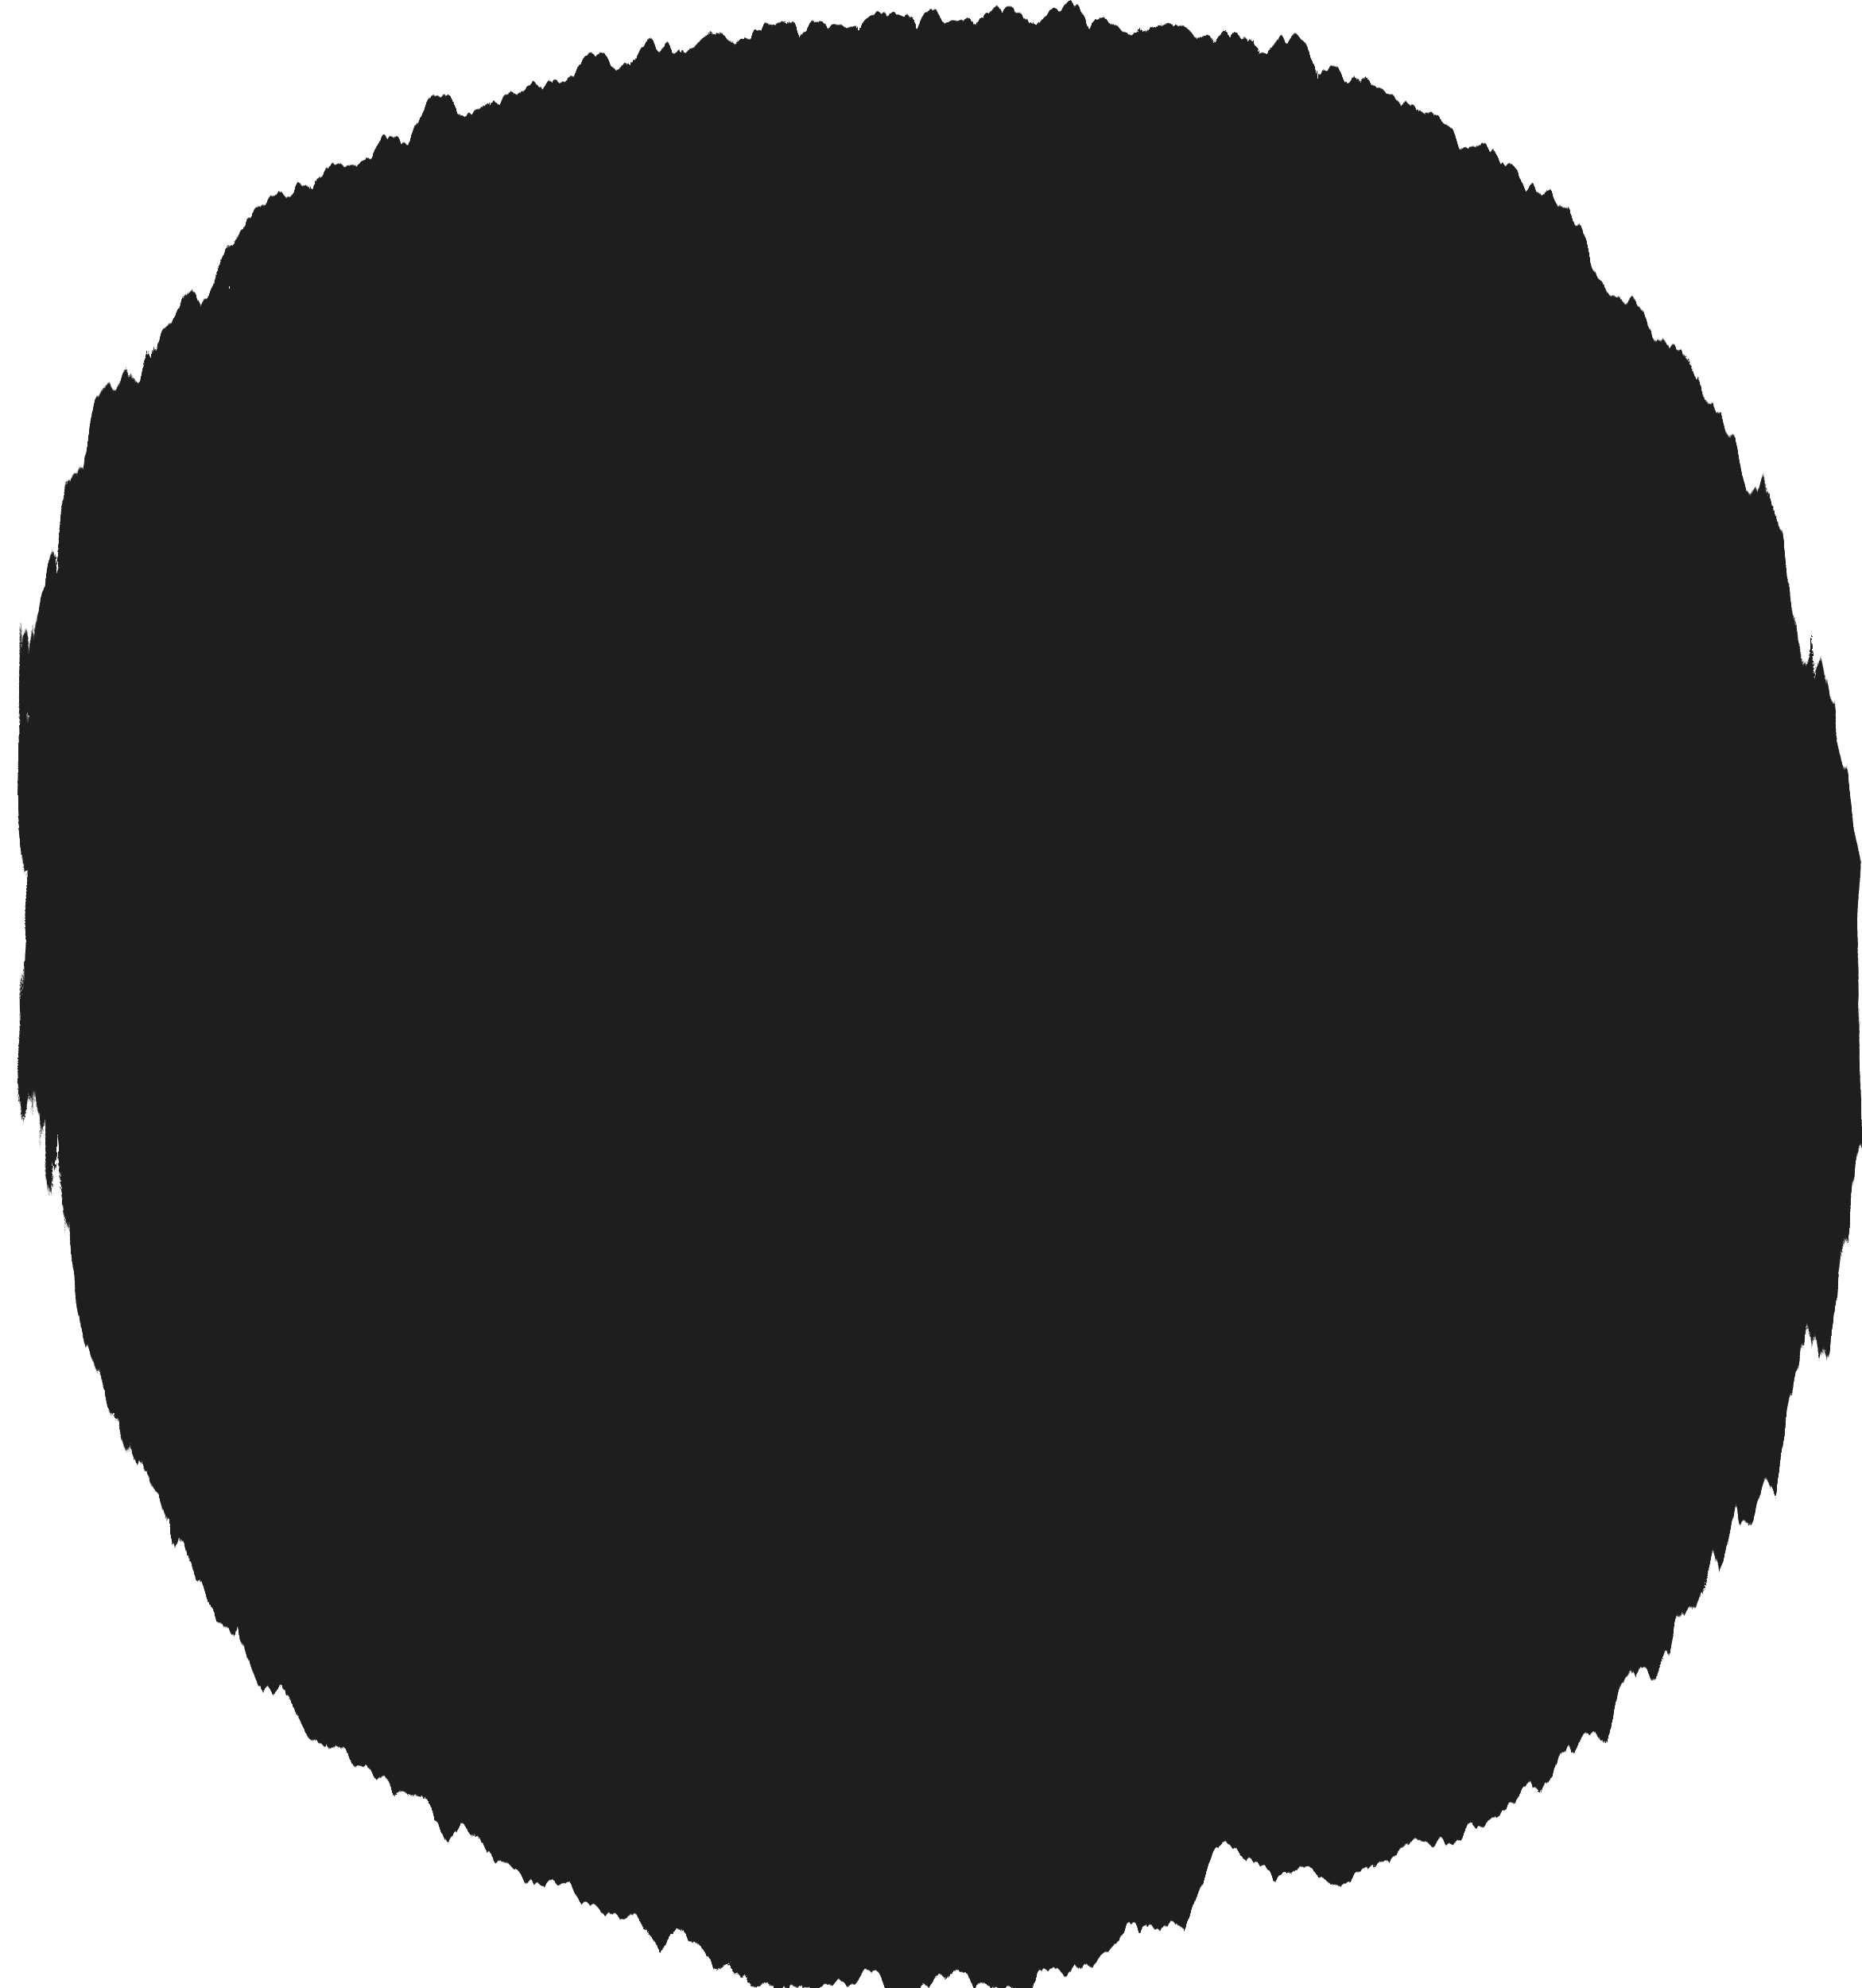
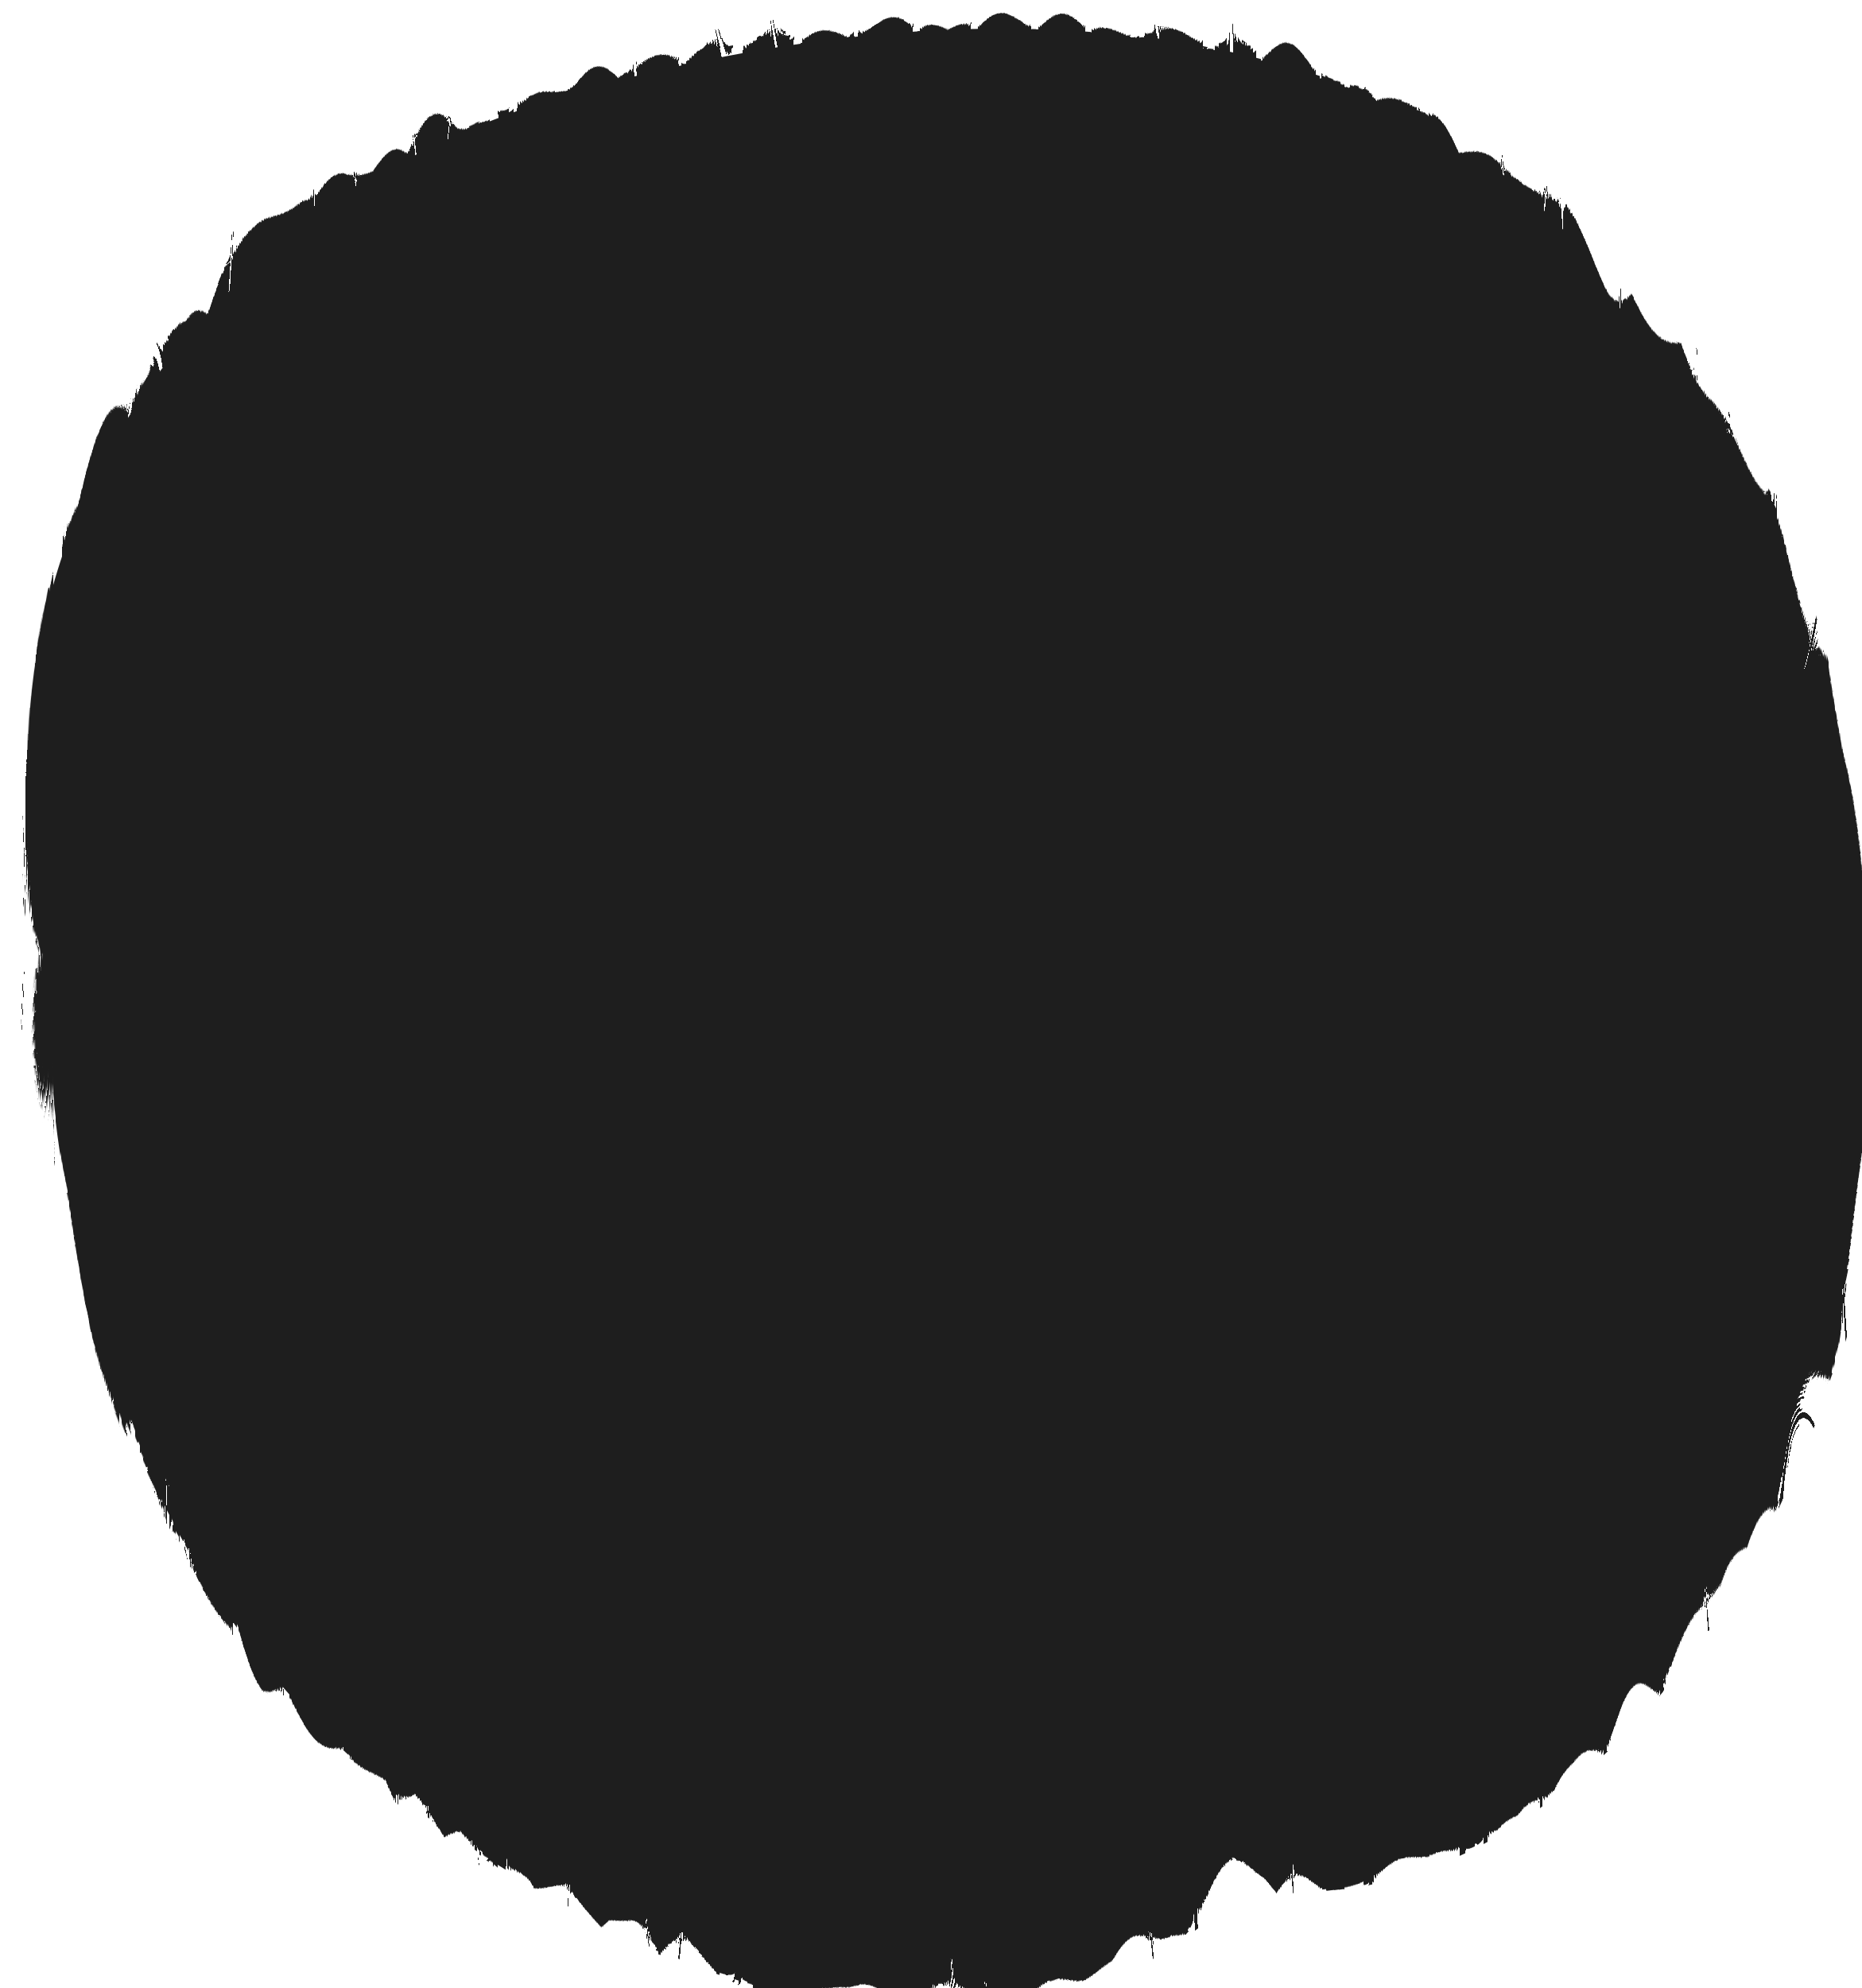
<svg xmlns="http://www.w3.org/2000/svg" width="325" height="347" viewBox="0 0 325 347" fill="none">
  <defs>
    <filter id="handDrawFilter">
-       <feTurbulence type="turbulence" baseFrequency="0.1 0.01" numOctaves="4" seed="1" result="turbulence">
+       <feTurbulence type="turbulence" baseFrequency="0.1 0.01" numOctaves="1" seed="1" result="turbulence">
        <animate attributeName="seed" values="1;15;1" keyTimes="0;.5;1" begin="0s" dur="5s" repeatCount="indefinite" />
      </feTurbulence>
      <feDisplacementMap xChannelSelector="R" yChannelSelector="G" scale="10" in="SourceGraphic" in2="turbulence" />
    </filter>
  </defs>
  <path filter="url(#handDrawFilter)" fill-rule="evenodd" clip-rule="evenodd" d="M3.806 163.581C2.094 191.222 9.559 216.879 12.254 226.143C12.624 227.415 12.904 228.377 13.058 228.994C19.605 255.17 37.301 288.978 66.297 309.812L66.588 310.021C80.275 319.857 112.544 343.046 152.709 346.696C175.469 348.764 196.737 340.149 211.55 324.985C228.048 326.846 245.268 323.117 260.165 313.189C286.129 295.885 300.466 270.08 308.101 252.634C315.031 236.8 325 212.169 325 181.305C325 164.429 323.358 148.326 318.397 129.989C317.857 127.995 317.694 127.13 317.376 125.446C317.031 123.622 316.505 120.838 315.124 114.618C313.389 106.806 309.992 92.681 302.385 78.317C293.639 61.803 281.231 48.332 272.937 40.386C272.877 40.323 272.526 39.959 271.553 38.918C271.479 38.839 271.397 38.751 271.308 38.654C270.114 37.375 267.555 34.631 264.663 31.861C257.855 25.337 246.034 15.438 228.461 9.29C221.306 6.786 214.072 4.869 206.845 3.446C201.169 2.18 195.599 1.39 190.177 0.988C155.641 -2.476 122.803 3.844 101.223 9.479C77.945 15.557 48.687 27.218 25.154 56.913C15.302 69.346 7.506 83.799 3.334 100.745C-0.647 116.912 -0.357 131.513 0.624 142.555C1.296 150.109 2.44 157.131 3.806 163.581Z" fill="#1E1E1E" />
</svg>
